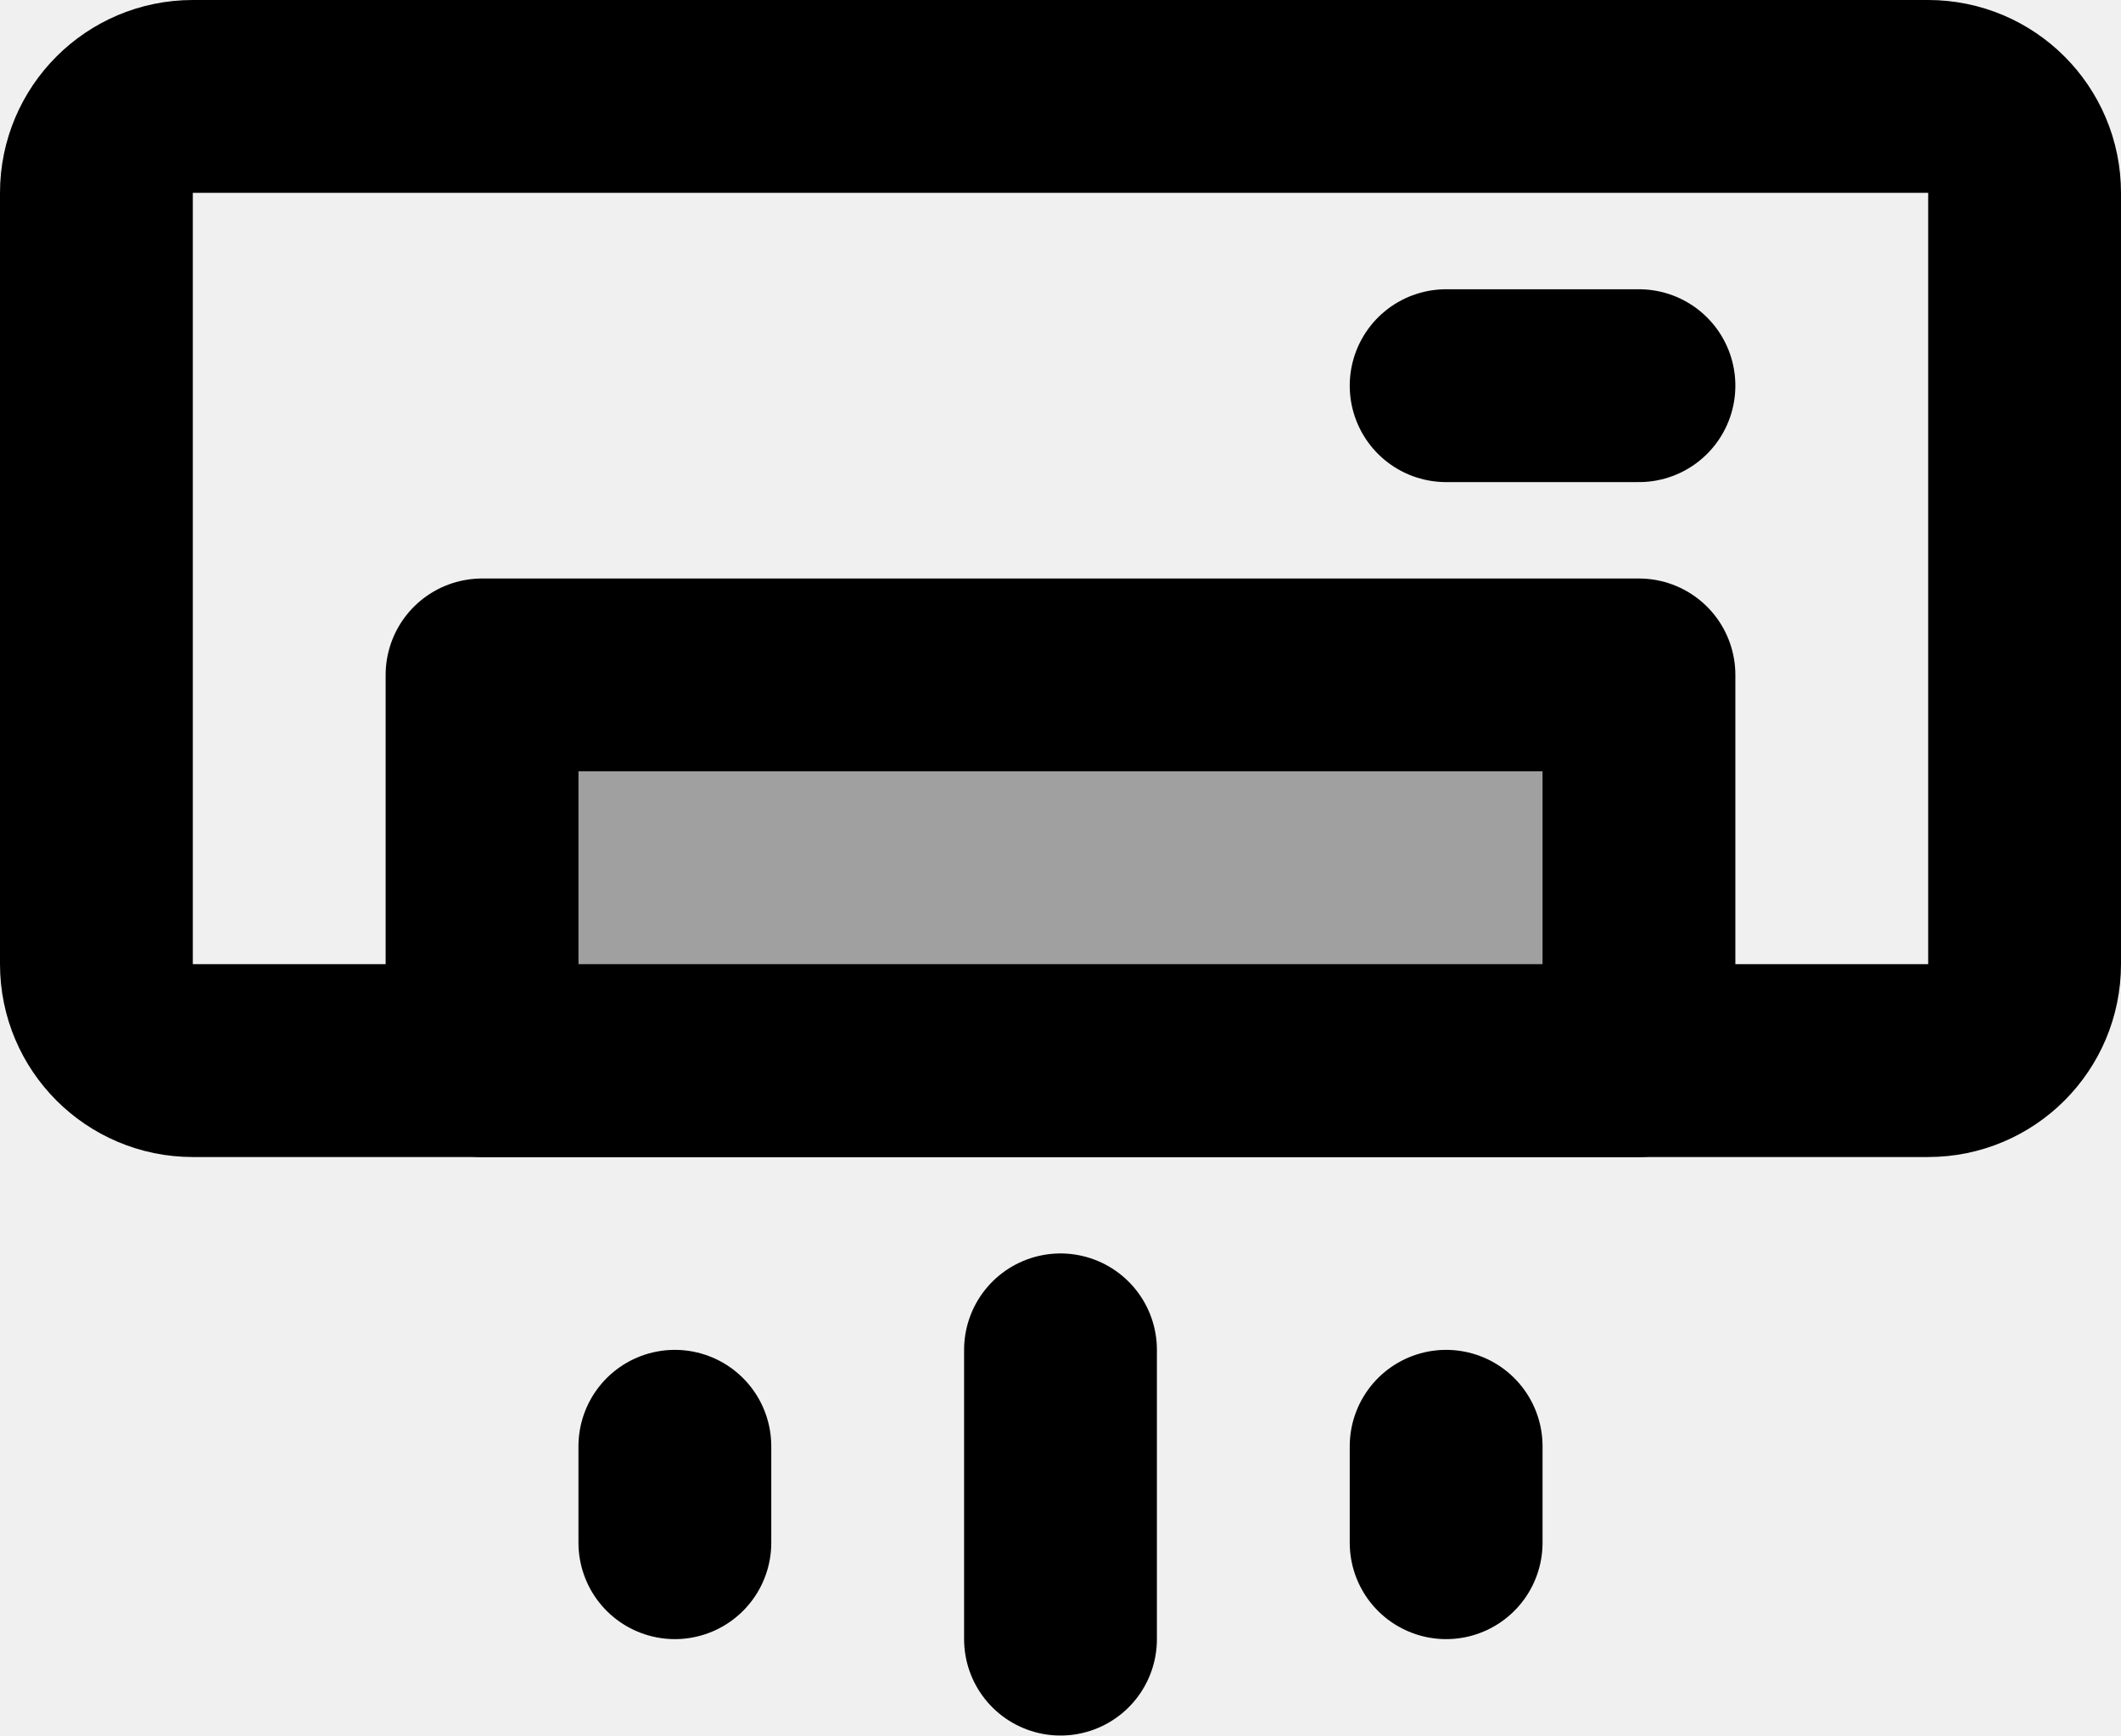
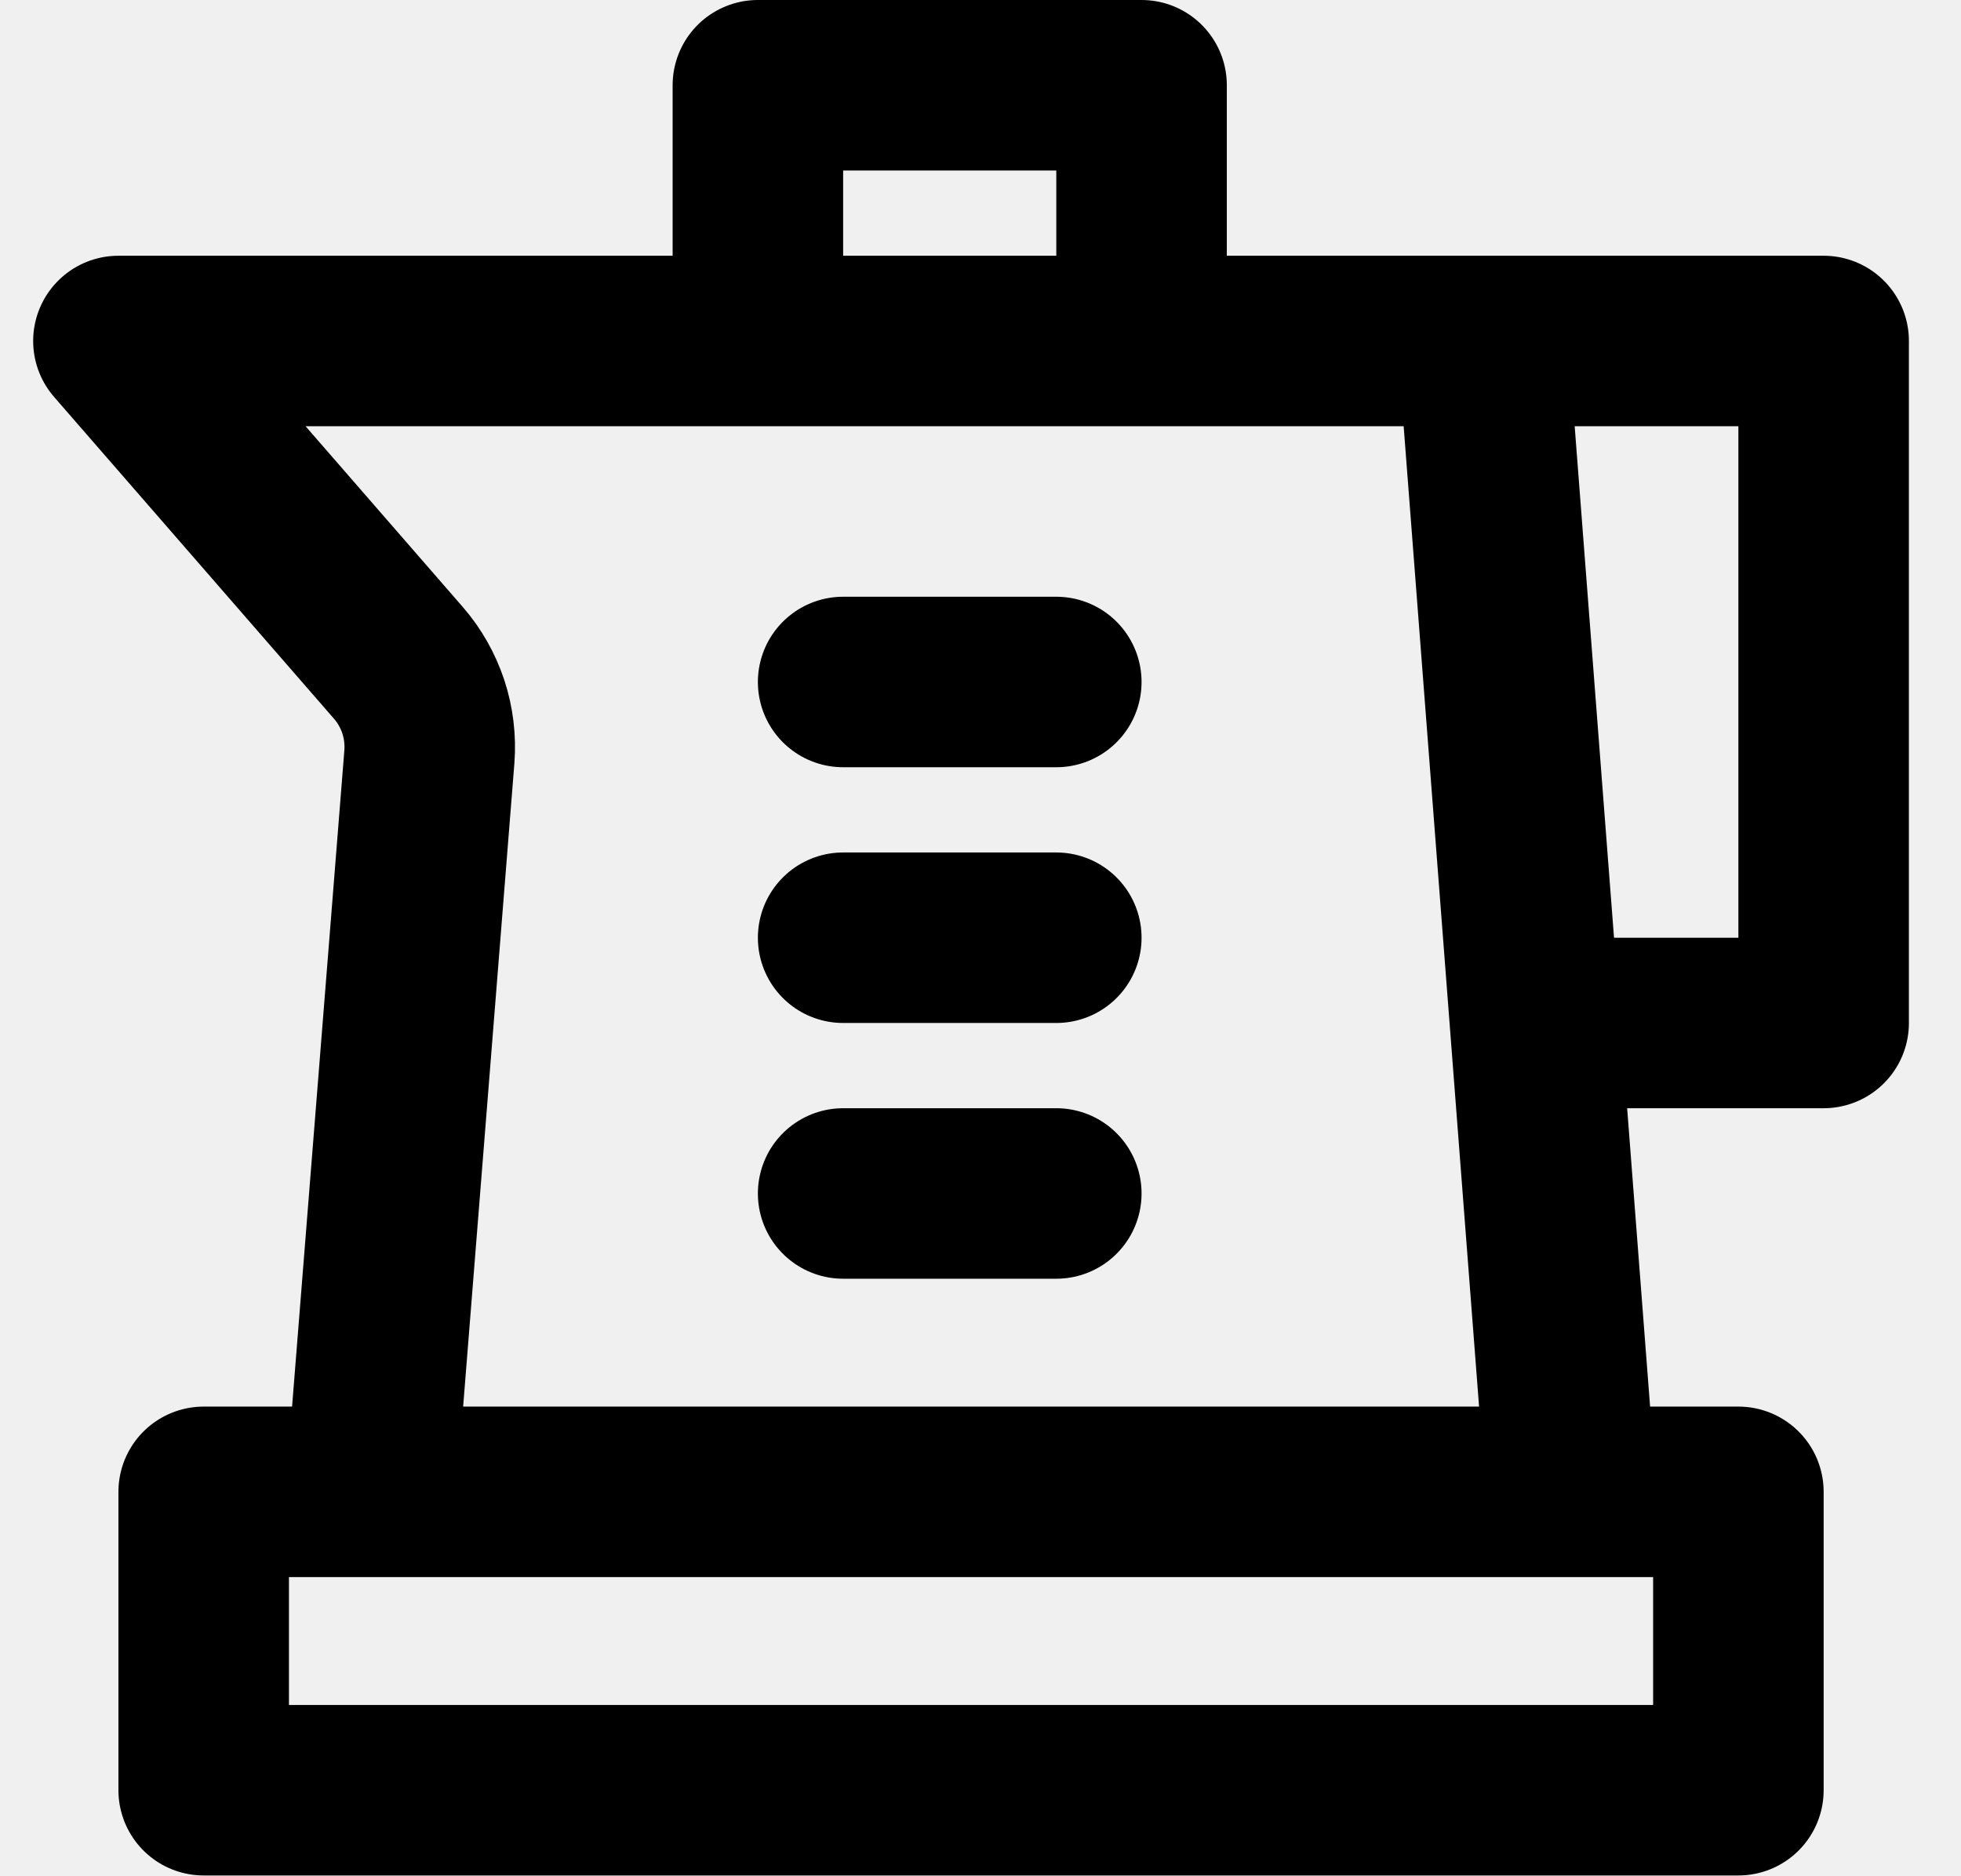
- <svg xmlns="http://www.w3.org/2000/svg" width="22" height="18" viewBox="0 0 22 18" fill="none">
-   <mask id="mask0_733_10950" style="mask-type:luminance" maskUnits="userSpaceOnUse" x="0" y="0" width="22" height="18">
-     <path d="M20 1H2C1.448 1 1 1.448 1 2V10C1 10.552 1.448 11 2 11H20C20.552 11 21 10.552 21 10V2C21 1.448 20.552 1 20 1Z" stroke="white" stroke-width="2" stroke-linecap="round" stroke-linejoin="round" />
-     <path d="M5 7H17V11H5V7Z" fill="#555555" stroke="white" stroke-width="2" stroke-linecap="round" stroke-linejoin="round" />
-     <path d="M15 4H17M11 14V17M7 15V16M15 15V16" stroke="white" stroke-width="2" stroke-linecap="round" stroke-linejoin="round" />
-   </mask>
-   <g mask="url(#mask0_733_10950)">
-     <path d="M-1 -3H23V21H-1V-3Z" fill="black" />
-   </g>
+ <svg xmlns="http://www.w3.org/2000/svg" width="23" height="22" viewBox="0 0 23 22" fill="none">
+   <path d="M18.389 17L17.389 4M17.389 4H1.389L4.672 7.775C4.803 7.925 4.902 8.101 4.965 8.29C5.027 8.479 5.051 8.679 5.036 8.878L4.389 17M17.389 4H21.389V12H18.389M12.389 8H9.889M12.389 11H9.889M12.389 14H9.889M8.889 3.5V1H13.389V3.5M2.389 17.5H20.389V21H2.389V17.5Z" stroke="black" stroke-width="2" stroke-linecap="round" stroke-linejoin="round" />
</svg>
